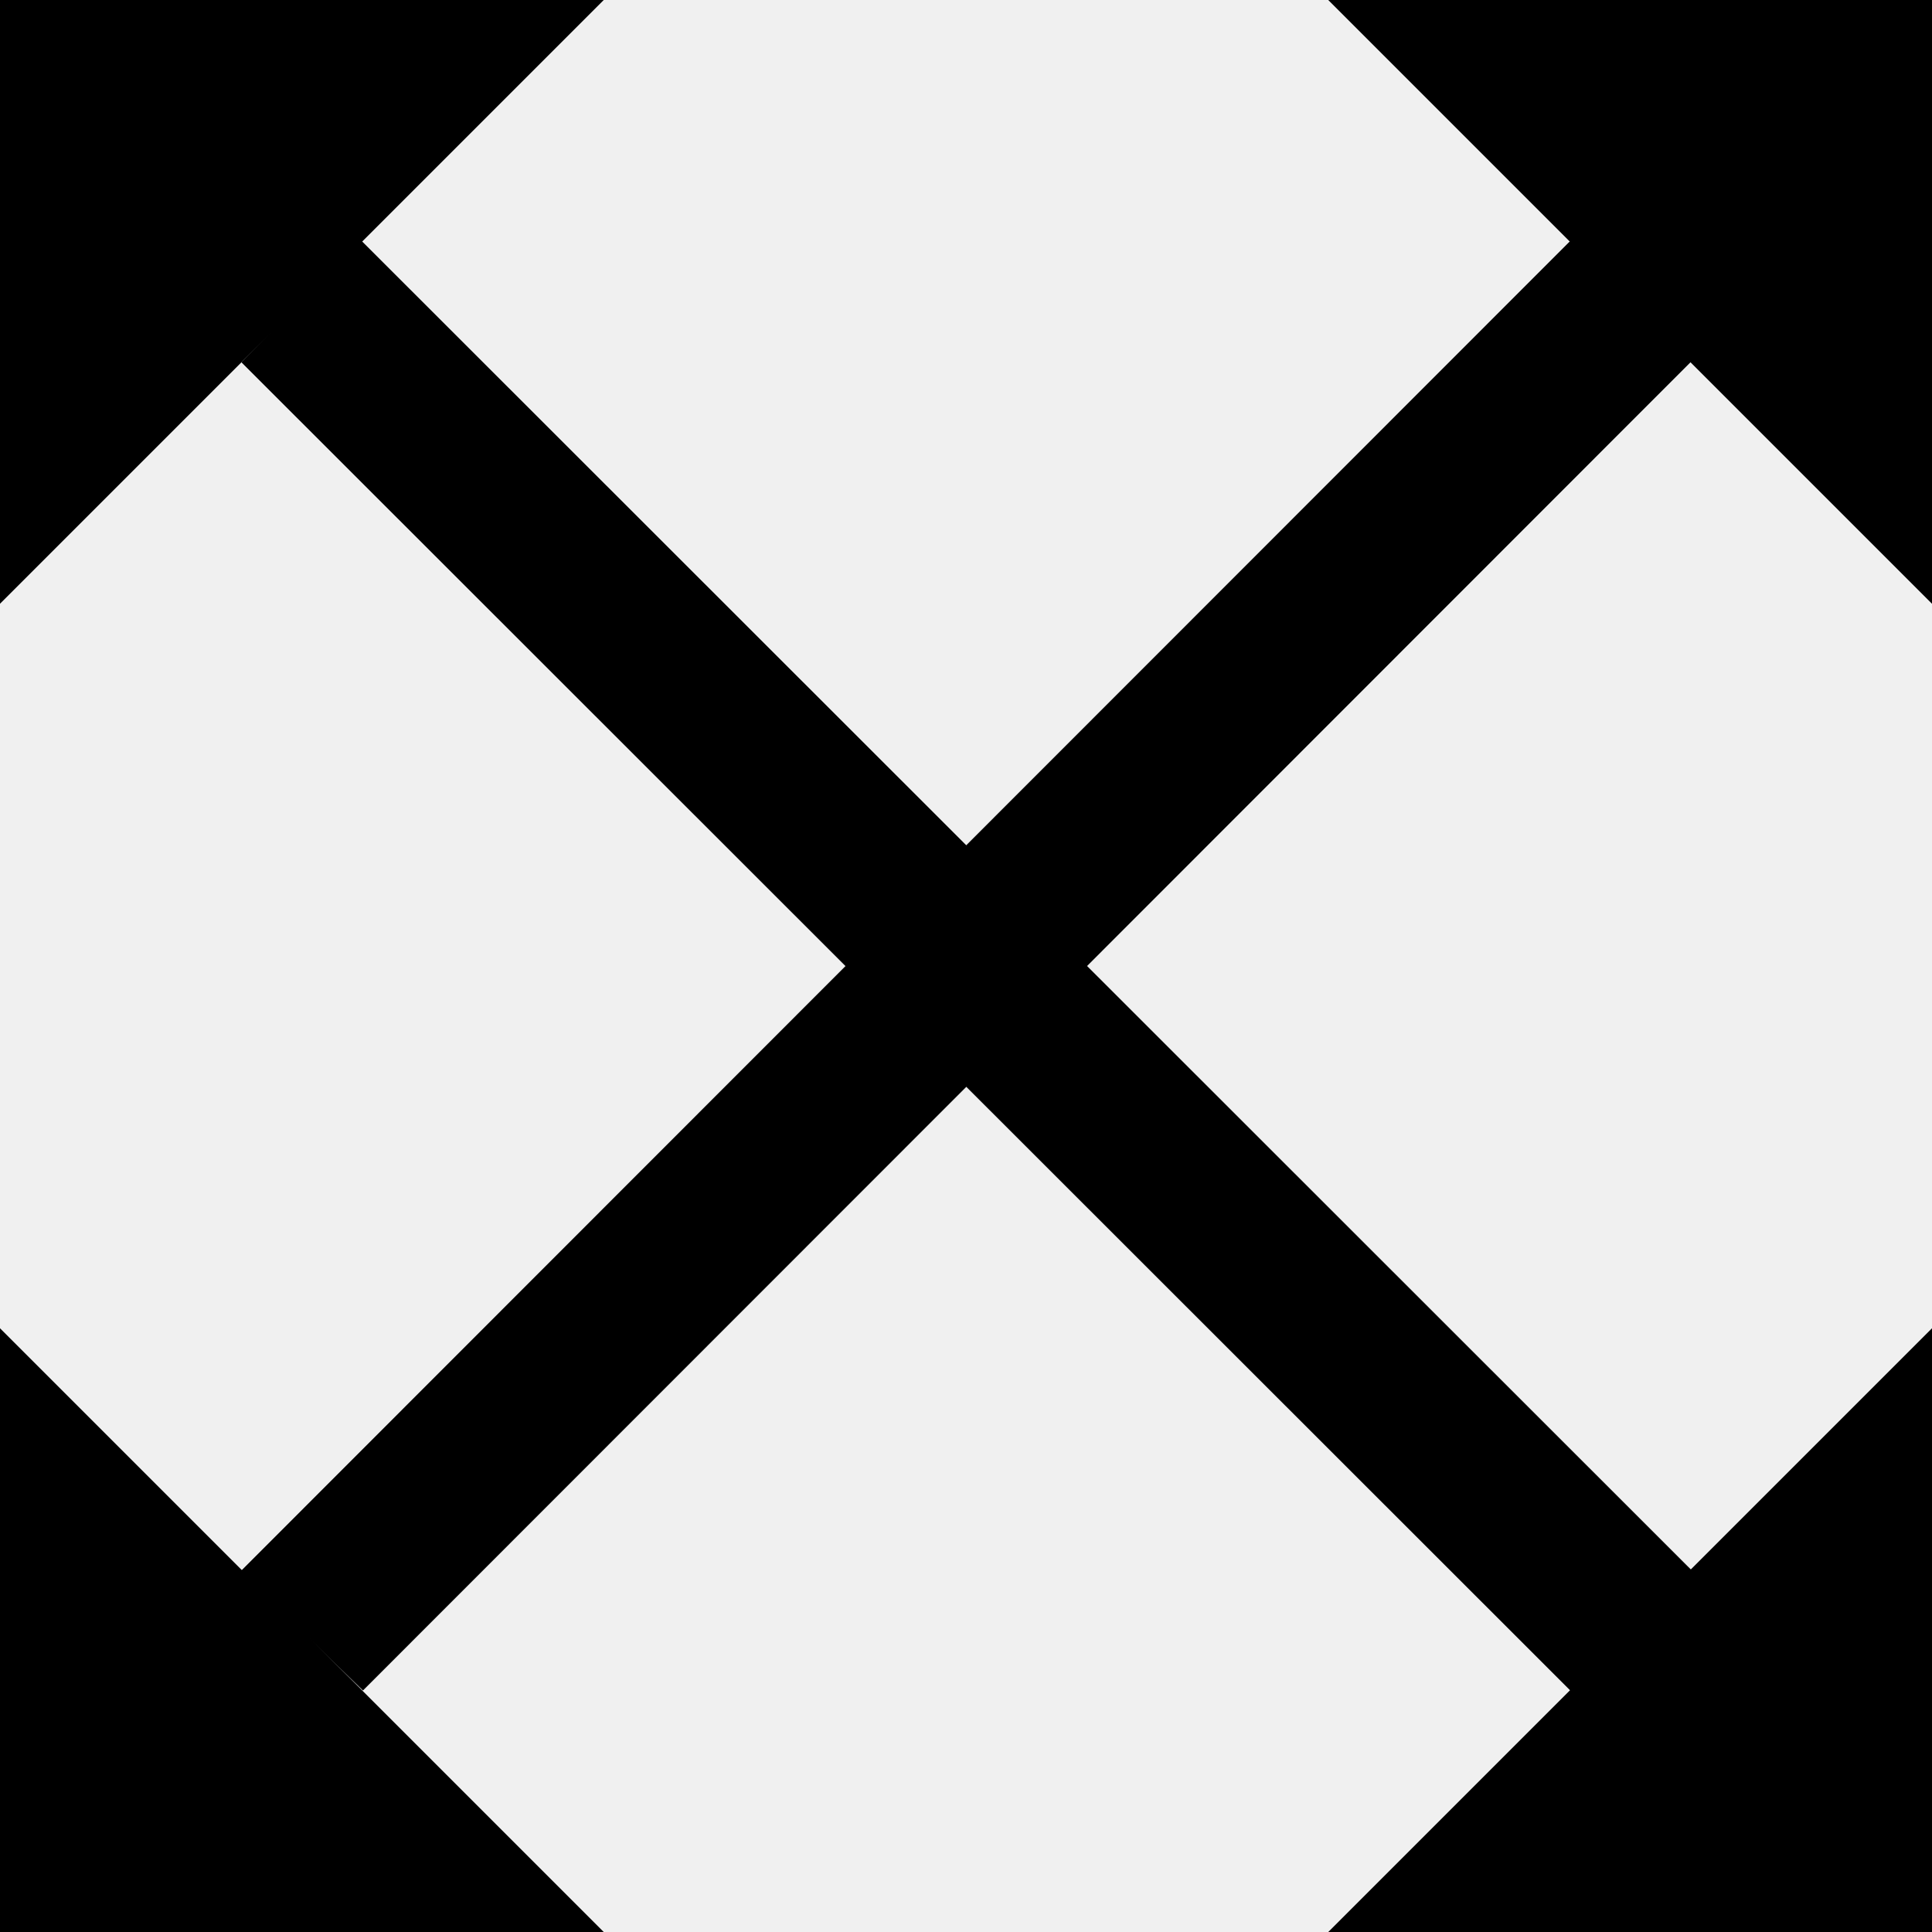
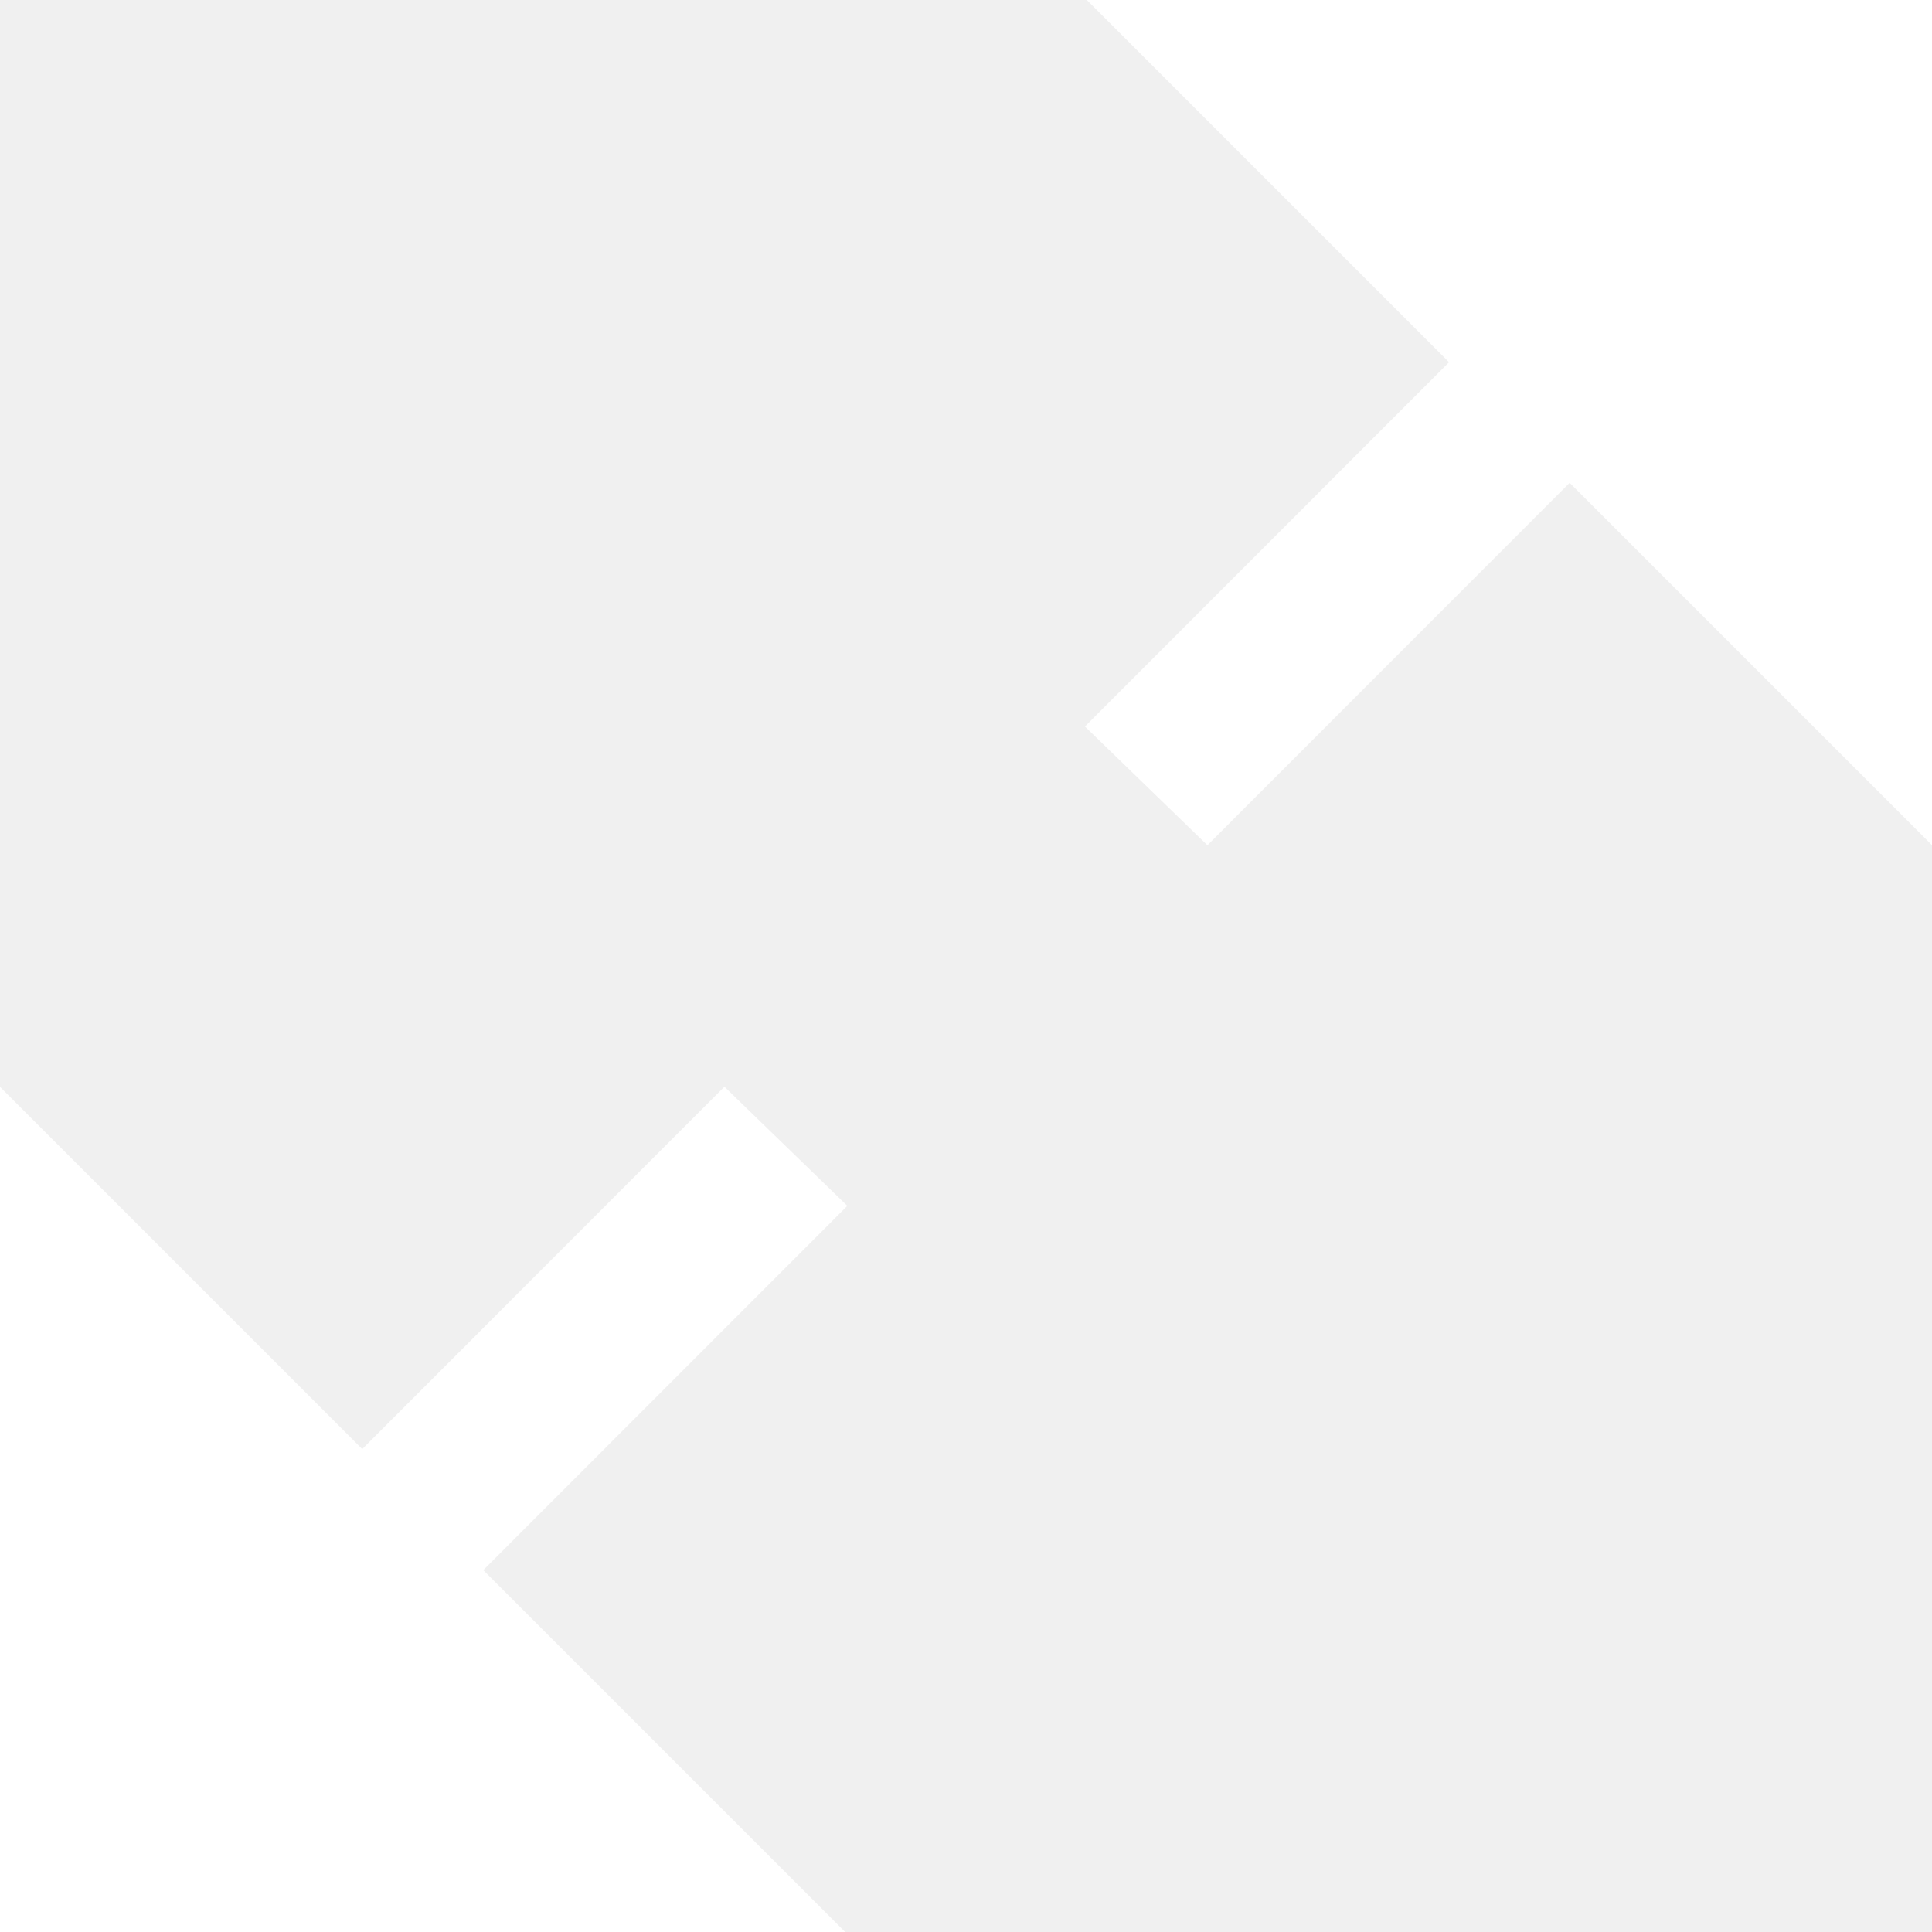
<svg xmlns="http://www.w3.org/2000/svg" width="16" height="16" viewBox="0 0 16 16" id="svg4307" version="1.1">
  <defs id="defs4309" />
  <g id="layer1" transform="translate(0,-1036.362)">
    <g transform="matrix(0.9983504,0,0,1,-159.7361,549.3622)" id="g4855" style="display:inline">
      <g id="g4889">
        <g id="g4139">
-           <g style="display:inline;opacity:1;fill:#000000;fill-opacity:1;enable-background:new" id="g8854" transform="matrix(0,0.75,-0.7512393,0,174.0231,482.5)">
-             <g transform="translate(0,-284)" id="layer1-6" style="display:inline;fill:#000000;fill-opacity:1">
-               <path style="display:inline;opacity:1;fill:#000000;fill-opacity:1;stroke:none" d="m 12.667,302.667 -6.667,-6.667 0,6.667 z" id="path18028-6" />
+           <g transform="matrix(-0.7512393,0,0,-0.75,180.5339,501)" id="g8150" style="display:inline;opacity:1;fill:#ffffff;fill-opacity:1;enable-background:new">
+             <g style="display:inline;fill:#ffffff;fill-opacity:1" id="g8152" transform="translate(0,-284)">
+               <path id="path8154" d="m 15.333,302.667 -9.333,-9.333 -5.4e-6,9.333 z" style="display:inline;opacity:1;fill:#ffffff;fill-opacity:1;stroke:none" />
            </g>
          </g>
-           <rect style="opacity:1;fill:#000000;fill-opacity:1;stroke:#141414;stroke-width:0;stroke-linecap:butt;stroke-linejoin:round;stroke-miterlimit:4;stroke-dasharray:none;stroke-dashoffset:0;stroke-opacity:1" id="rect8859" width="1.416" height="17.002" x="231.036" y="-474.608" transform="matrix(-0.6965951,0.7174645,-0.7078747,-0.706338,0,0)" />
-           <g transform="matrix(-0.7512393,0,0,-0.75,180.5339,501)" id="g8150" style="display:inline;opacity:1;fill:#000000;fill-opacity:1;enable-background:new">
-             <g style="display:inline;fill:#000000;fill-opacity:1" id="g8152" transform="translate(0,-284)">
-               <path id="path8154" d="m 12.667,302.667 -6.667,-6.667 0,6.667 z" style="display:inline;opacity:1;fill:#000000;fill-opacity:1;stroke:none" />
+           <g transform="matrix(0.7512393,0,0,0.75,155.4926,489)" id="g8162" style="display:inline;opacity:1;fill:#ffffff;fill-opacity:1;enable-background:new">
+             <g style="display:inline;fill:#ffffff;fill-opacity:1" id="g8164" transform="translate(0,-284)">
+               <path id="path8166" d="m 15.333,302.667 -9.333,-9.333 4.3e-6,9.333 z" style="display:inline;opacity:1;fill:#ffffff;fill-opacity:1;stroke:none" />
            </g>
          </g>
-           <g style="display:inline;opacity:1;fill:#000000;fill-opacity:1;enable-background:new" id="g8156" transform="matrix(0,-0.75,0.7512393,0,162.0033,507.5)">
-             <g transform="translate(0,-284)" id="g8158" style="display:inline;fill:#000000;fill-opacity:1">
-               <path style="display:inline;opacity:1;fill:#000000;fill-opacity:1;stroke:none" d="m 12.667,302.667 -6.667,-6.667 0,6.667 z" id="path8160" />
-             </g>
-           </g>
-           <g transform="matrix(0.7512393,0,0,0.75,155.4926,489)" id="g8162" style="display:inline;opacity:1;fill:#000000;fill-opacity:1;enable-background:new">
-             <g style="display:inline;fill:#000000;fill-opacity:1" id="g8164" transform="translate(0,-284)">
-               <path id="path8166" d="m 12.667,302.667 -6.667,-6.667 0,6.667 z" style="display:inline;opacity:1;fill:#000000;fill-opacity:1;stroke:none" />
-             </g>
-           </g>
-           <rect transform="matrix(-0.718613,-0.6954101,0.7075057,-0.7067076,0,0)" y="-246.701" x="-469.729" height="17.002" width="1.416" id="rect8168" style="opacity:1;fill:#000000;fill-opacity:1;stroke:#141414;stroke-width:0;stroke-linecap:butt;stroke-linejoin:round;stroke-miterlimit:4;stroke-dasharray:none;stroke-dashoffset:0;stroke-opacity:1" />
+           <rect transform="matrix(-0.718613,-0.6954101,0.7075057,-0.7067076,0,0)" y="-246.701" x="-469.729" height="5.679" width="1.419" id="rect8168" style="opacity:1;fill:#ffffff;fill-opacity:1;stroke:#141414;stroke-width:0;stroke-linecap:butt;stroke-linejoin:round;stroke-miterlimit:4;stroke-dasharray:none;stroke-dashoffset:0;stroke-opacity:1" />
+           <rect style="opacity:1;fill:#ffffff;fill-opacity:1;stroke:#141414;stroke-width:0;stroke-linecap:butt;stroke-linejoin:round;stroke-miterlimit:4;stroke-dasharray:none;stroke-dashoffset:0;stroke-opacity:1" id="rect12686" width="1.414" height="7.099" x="-469.727" y="-236.798" transform="matrix(-0.718613,-0.6954101,0.7075057,-0.7067076,0,0)" />
        </g>
      </g>
    </g>
  </g>
</svg>
